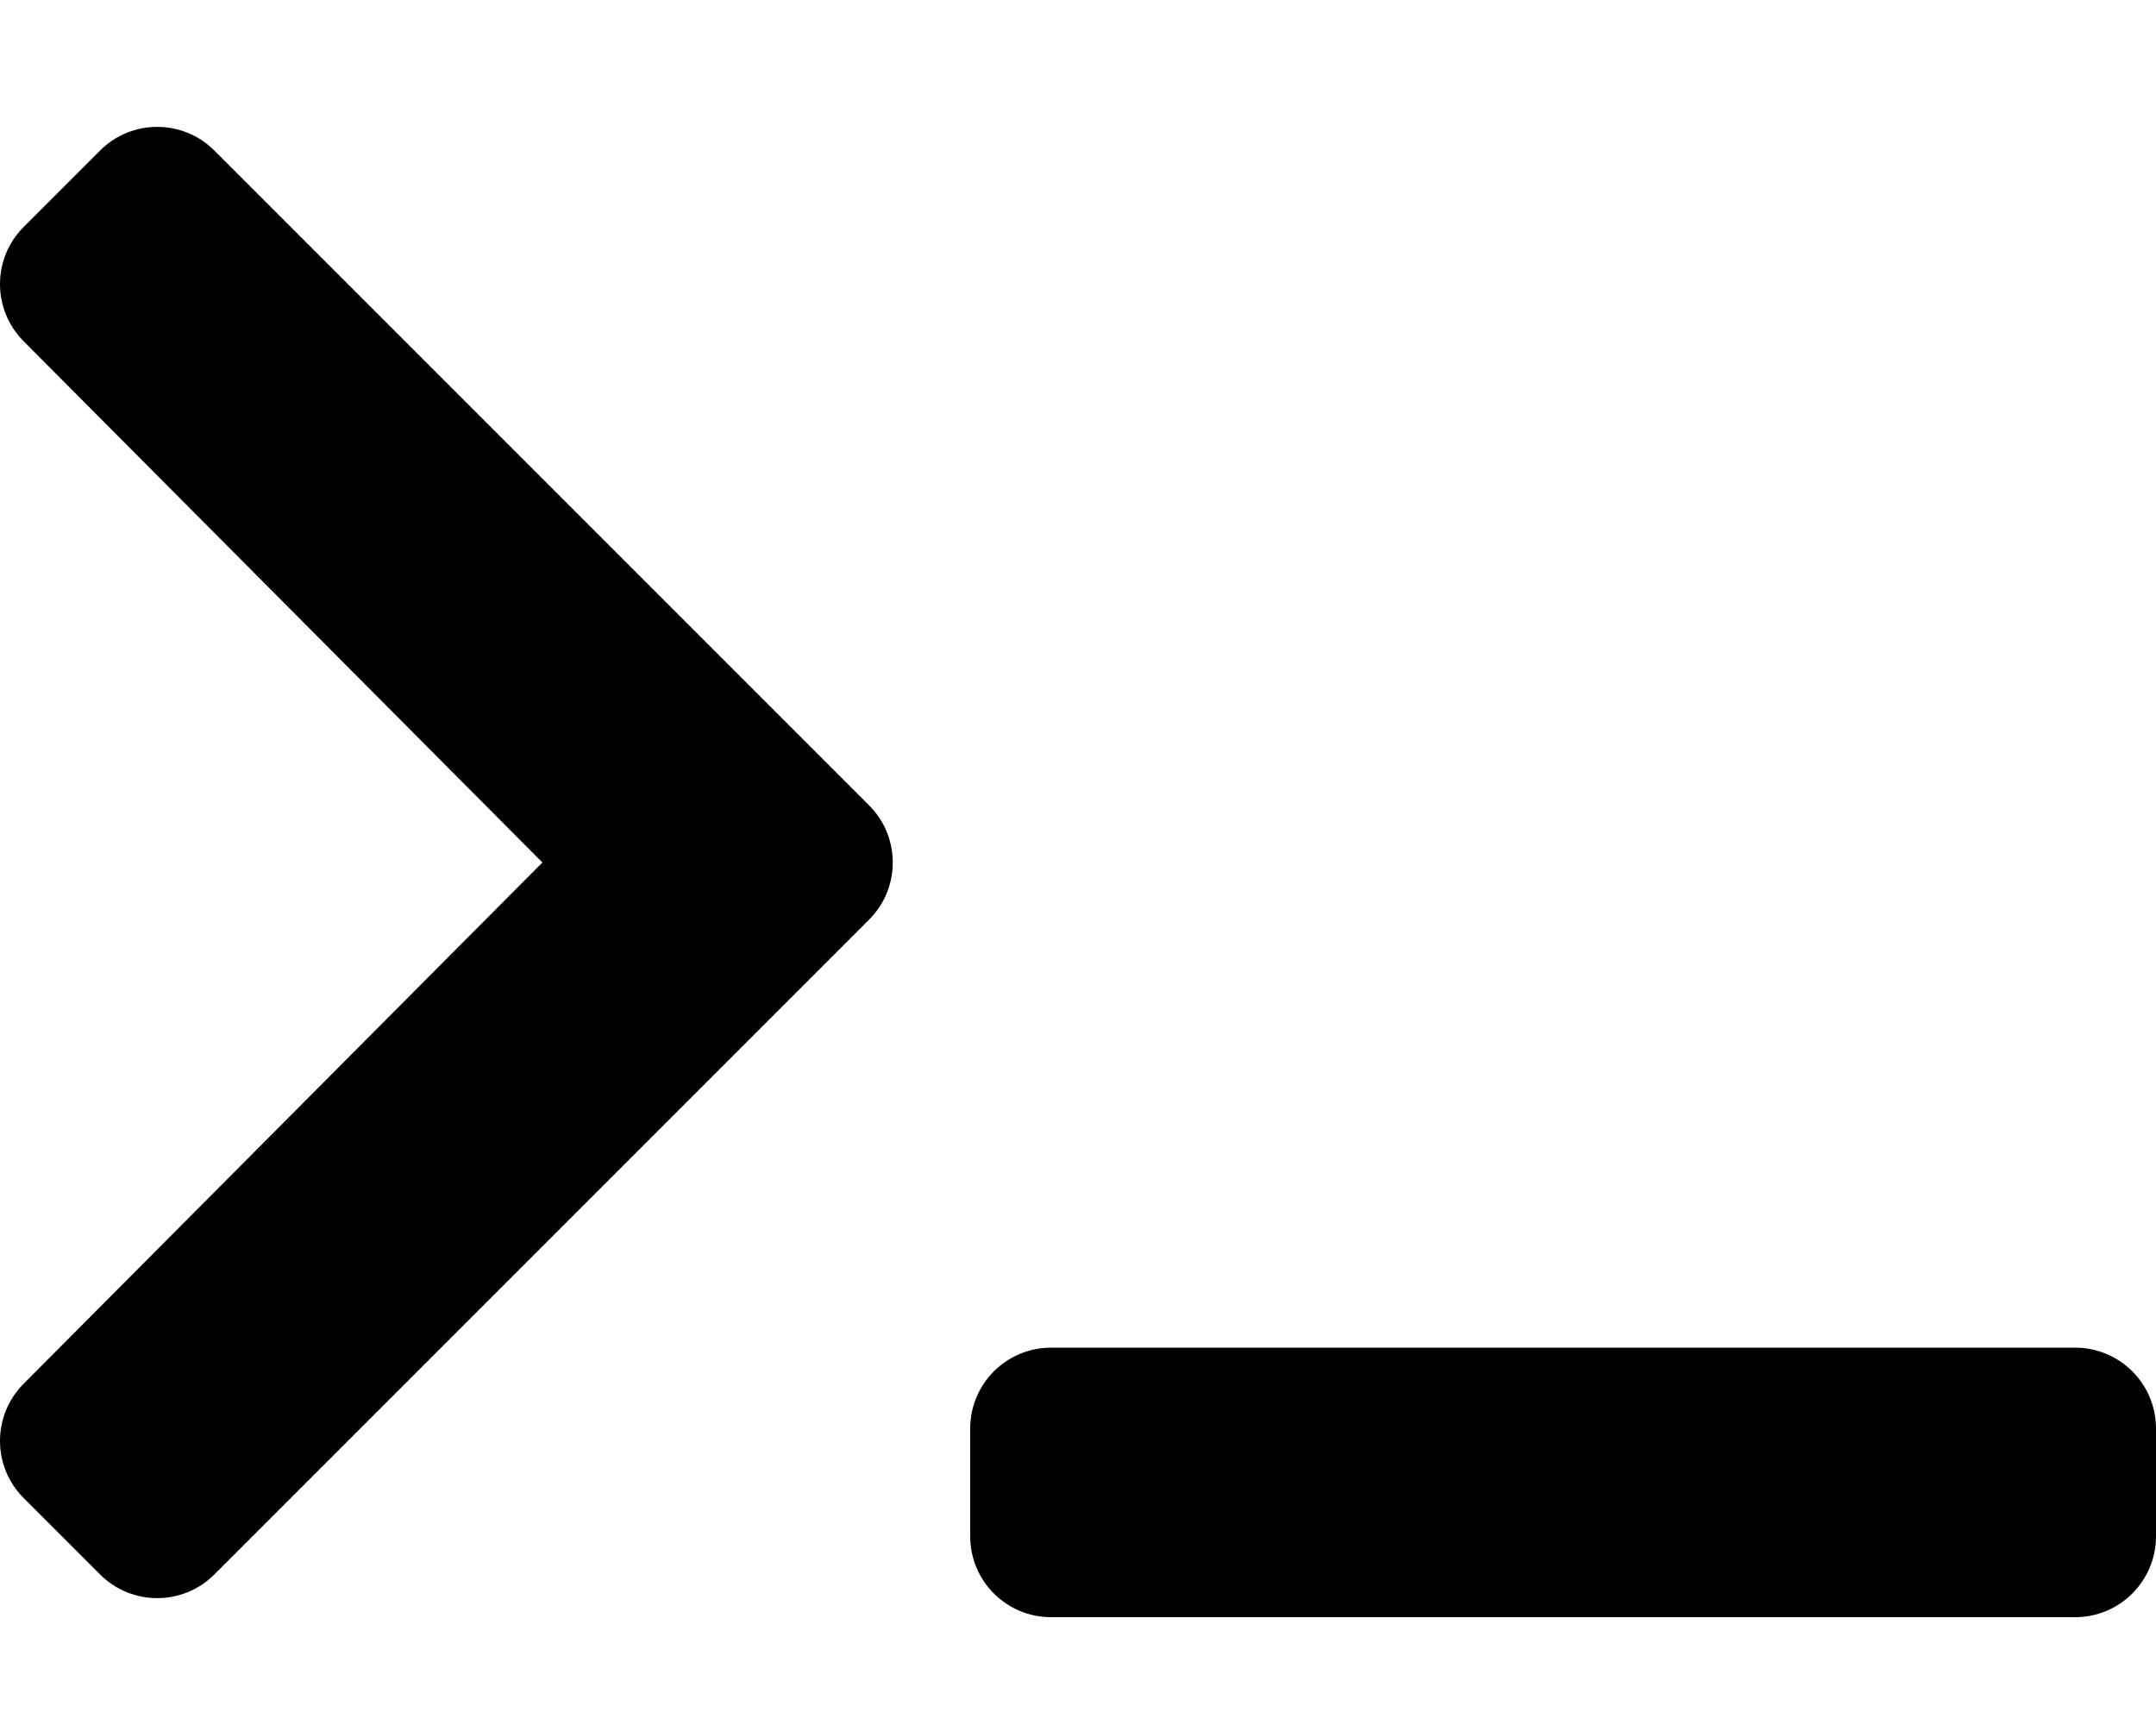
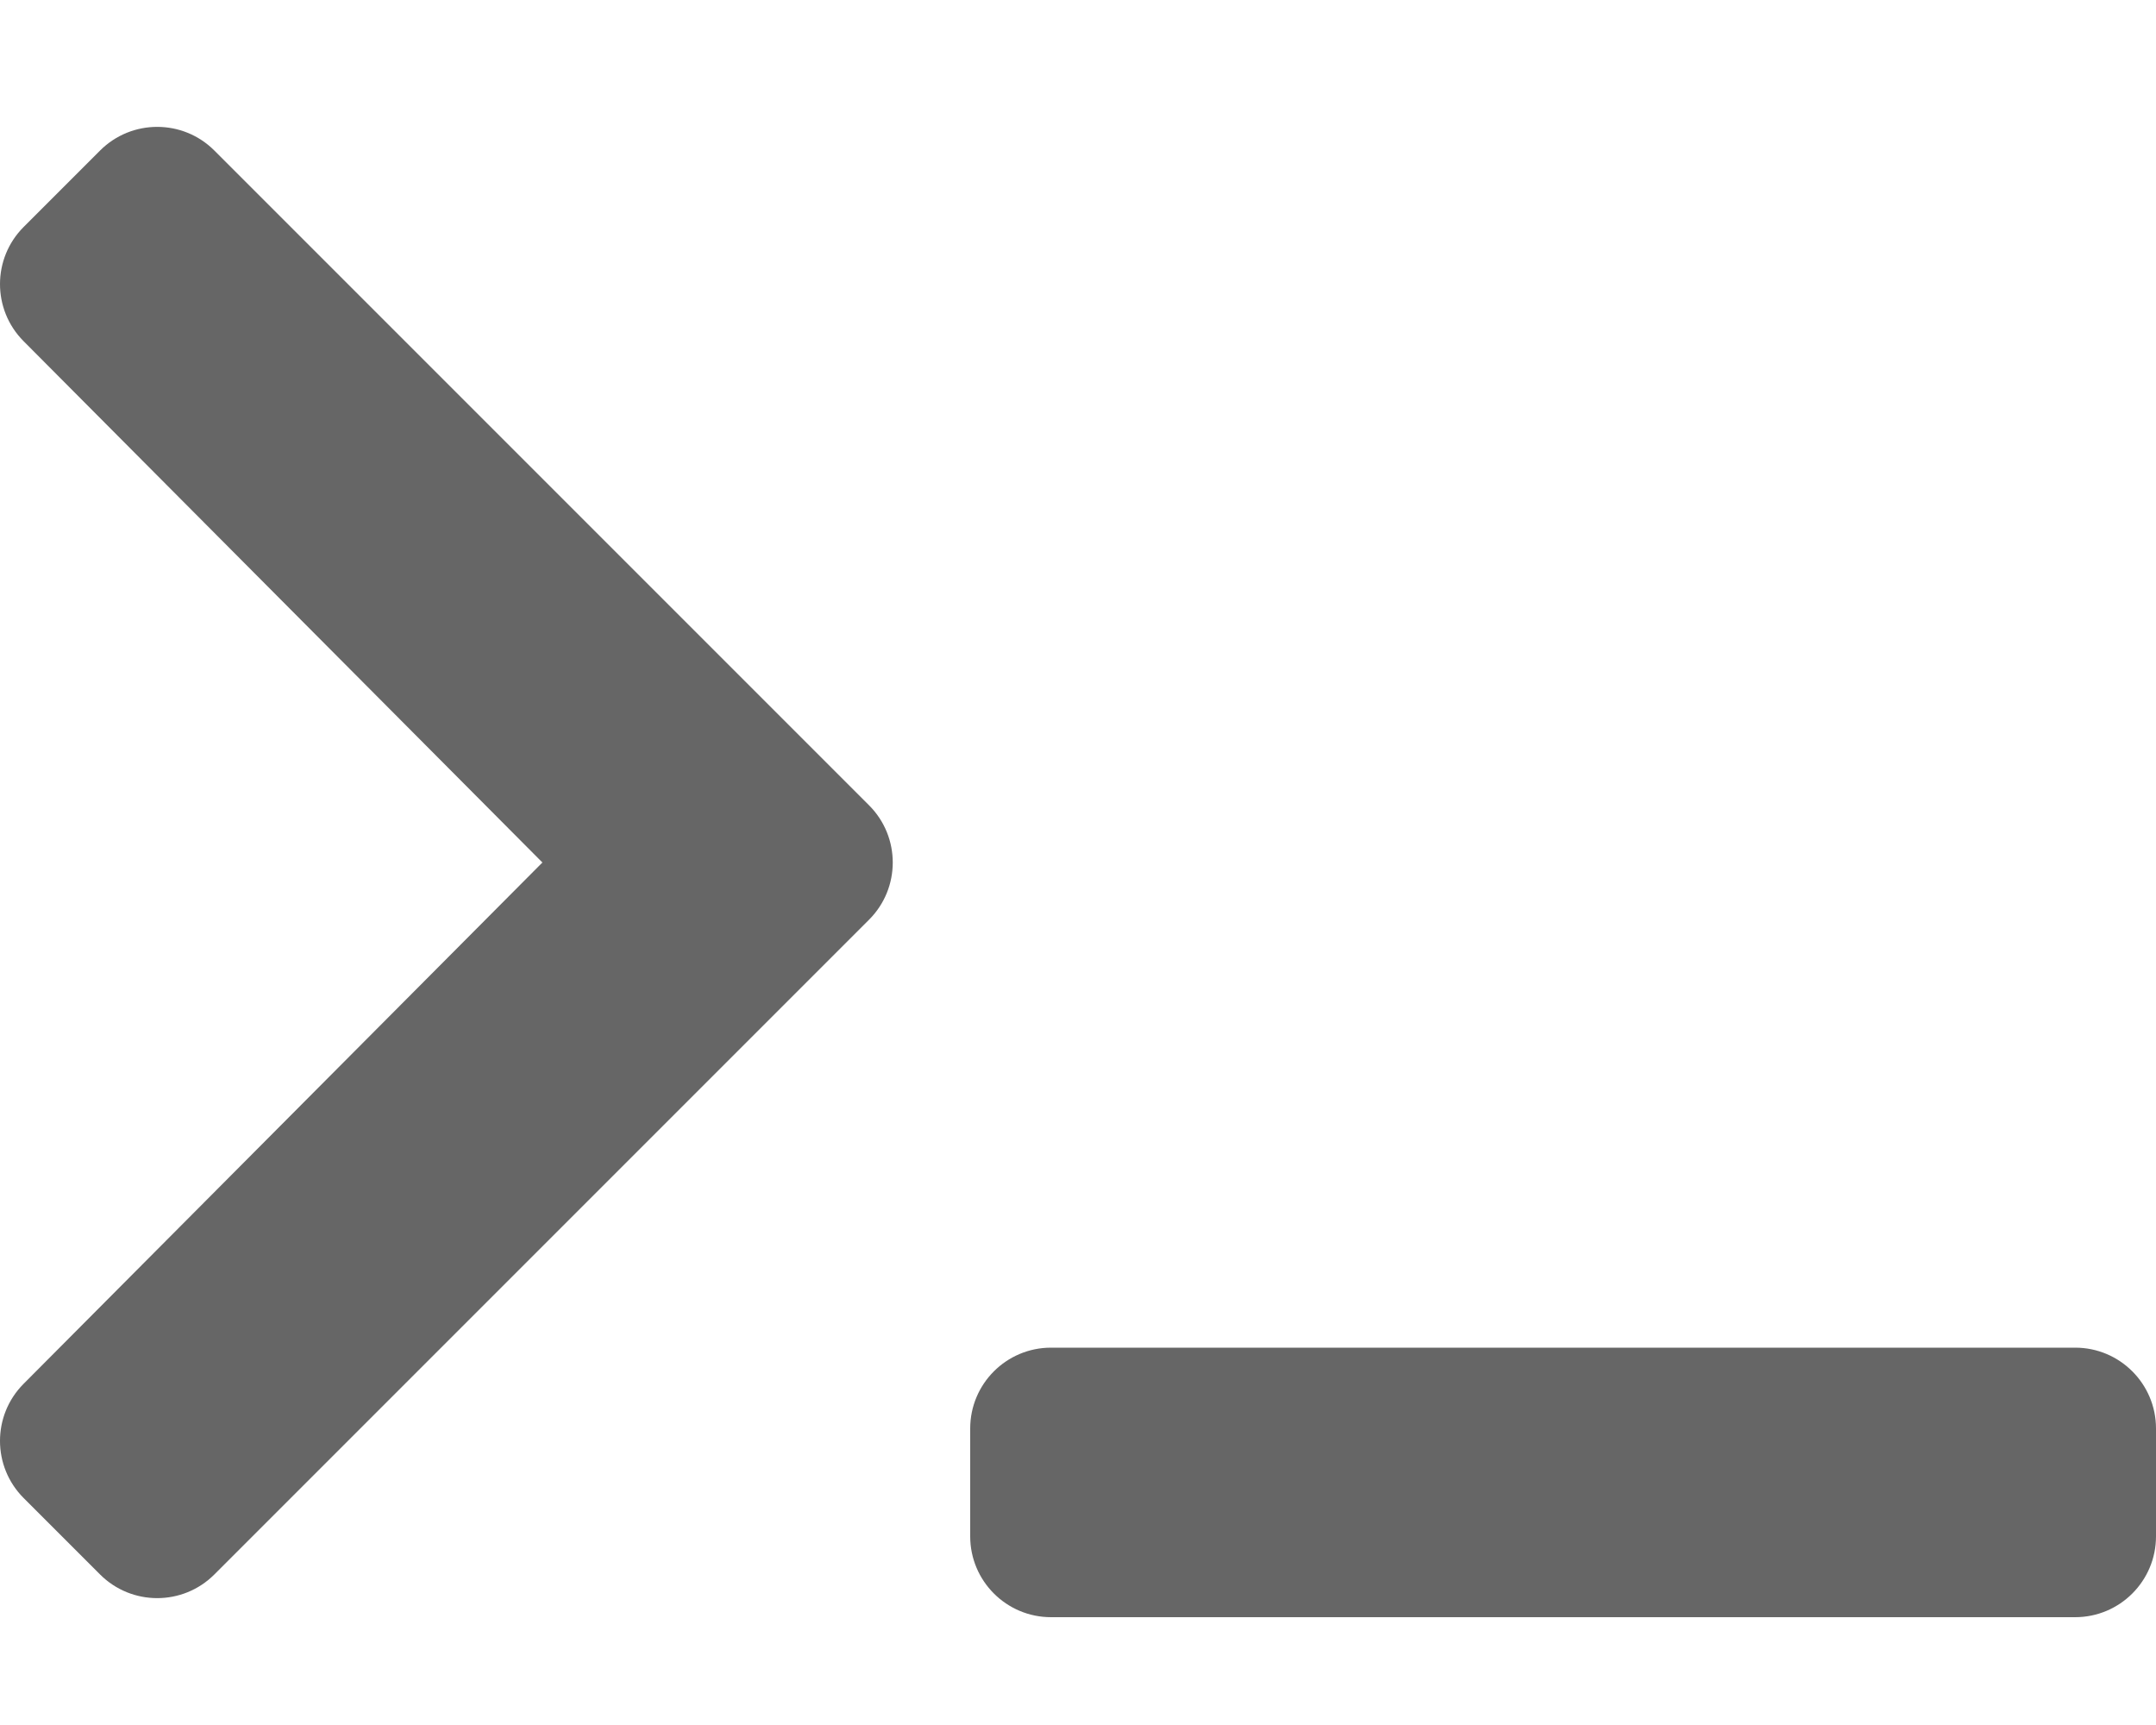
- <svg xmlns="http://www.w3.org/2000/svg" aria-hidden="true" focusable="false" data-prefix="fas" data-icon="terminal" class="svg-inline--fa fa-terminal fa-w-20" role="img" viewBox="0 0 640 512">
-   <path fill="currentColor" d="M257.981 272.971L63.638 467.314c-9.373 9.373-24.569 9.373-33.941 0L7.029 444.647c-9.357-9.357-9.375-24.522-.04-33.901L161.011 256 6.99 101.255c-9.335-9.379-9.317-24.544.04-33.901l22.667-22.667c9.373-9.373 24.569-9.373 33.941 0L257.981 239.03c9.373 9.372 9.373 24.568 0 33.941zM640 456v-32c0-13.255-10.745-24-24-24H312c-13.255 0-24 10.745-24 24v32c0 13.255 10.745 24 24 24h304c13.255 0 24-10.745 24-24z" />
+ <svg xmlns="http://www.w3.org/2000/svg" viewBox="0 0 640 512">
+   <path fill="#666666" d="M257.981 272.971L63.638 467.314c-9.373 9.373-24.569 9.373-33.941 0L7.029 444.647c-9.357-9.357-9.375-24.522-.04-33.901L161.011 256 6.99 101.255c-9.335-9.379-9.317-24.544.04-33.901l22.667-22.667c9.373-9.373 24.569-9.373 33.941 0L257.981 239.03c9.373 9.372 9.373 24.568 0 33.941zM640 456v-32c0-13.255-10.745-24-24-24H312c-13.255 0-24 10.745-24 24v32c0 13.255 10.745 24 24 24h304c13.255 0 24-10.745 24-24z" />
</svg>
